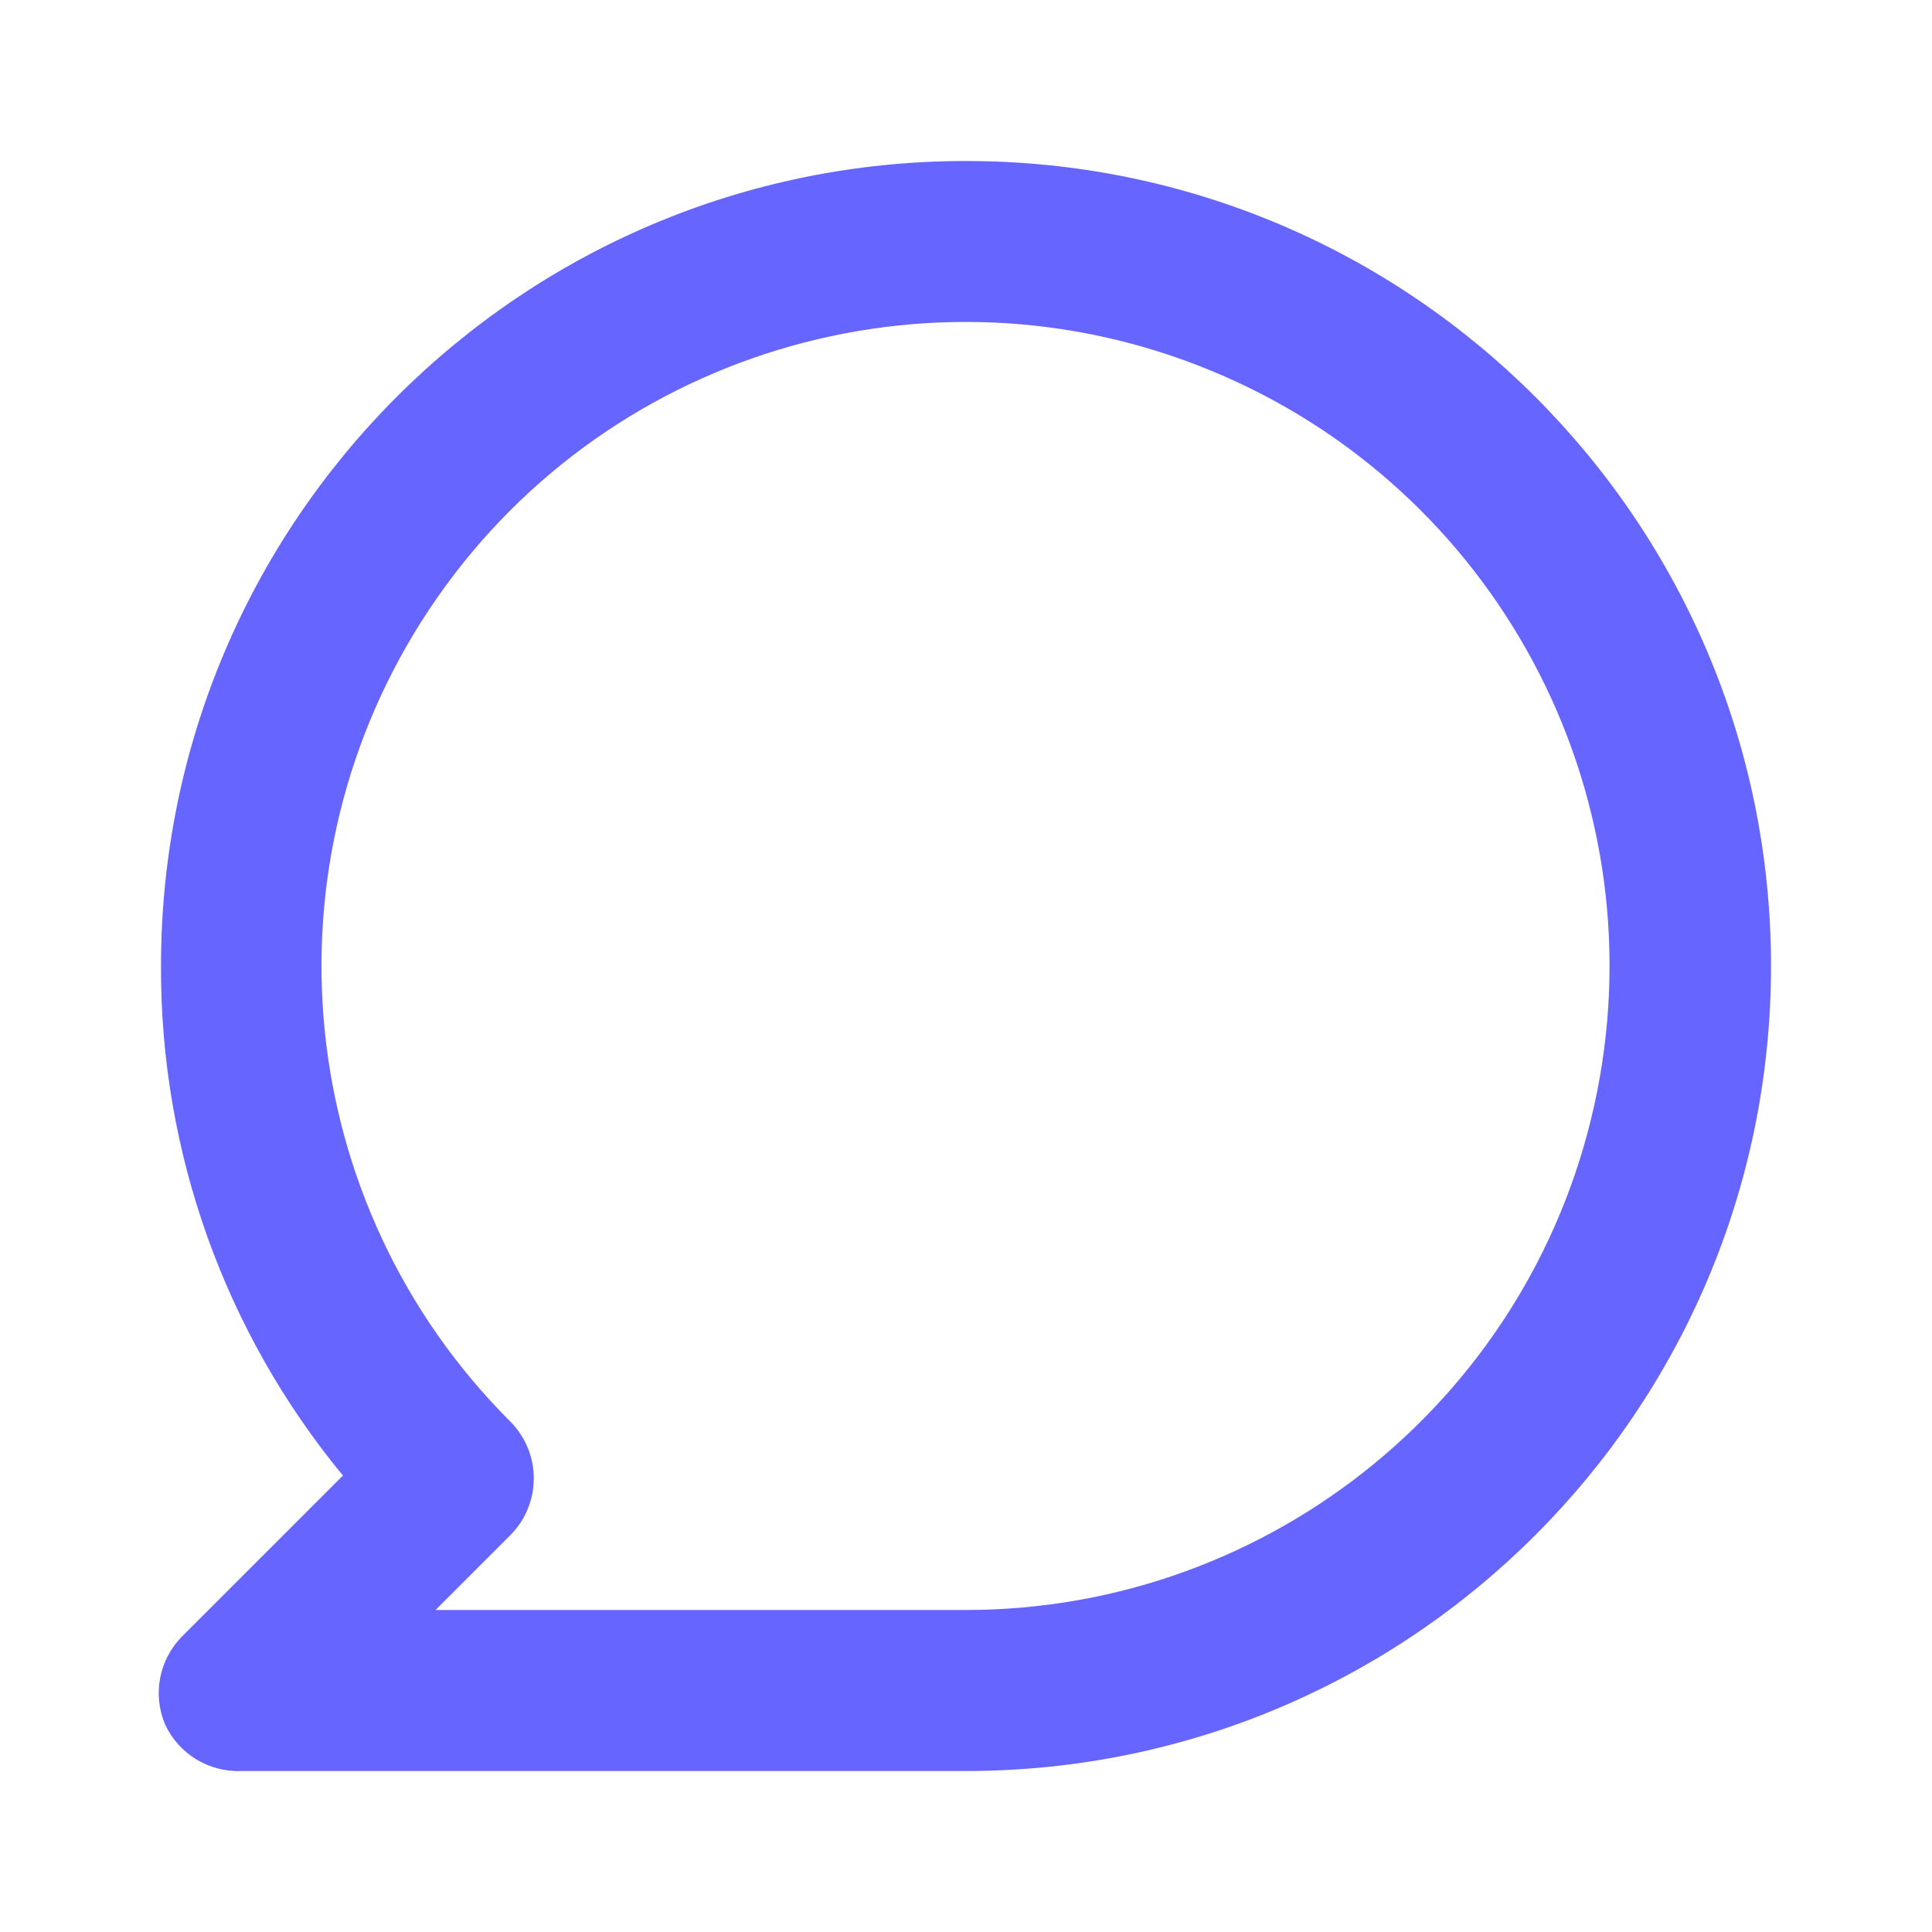
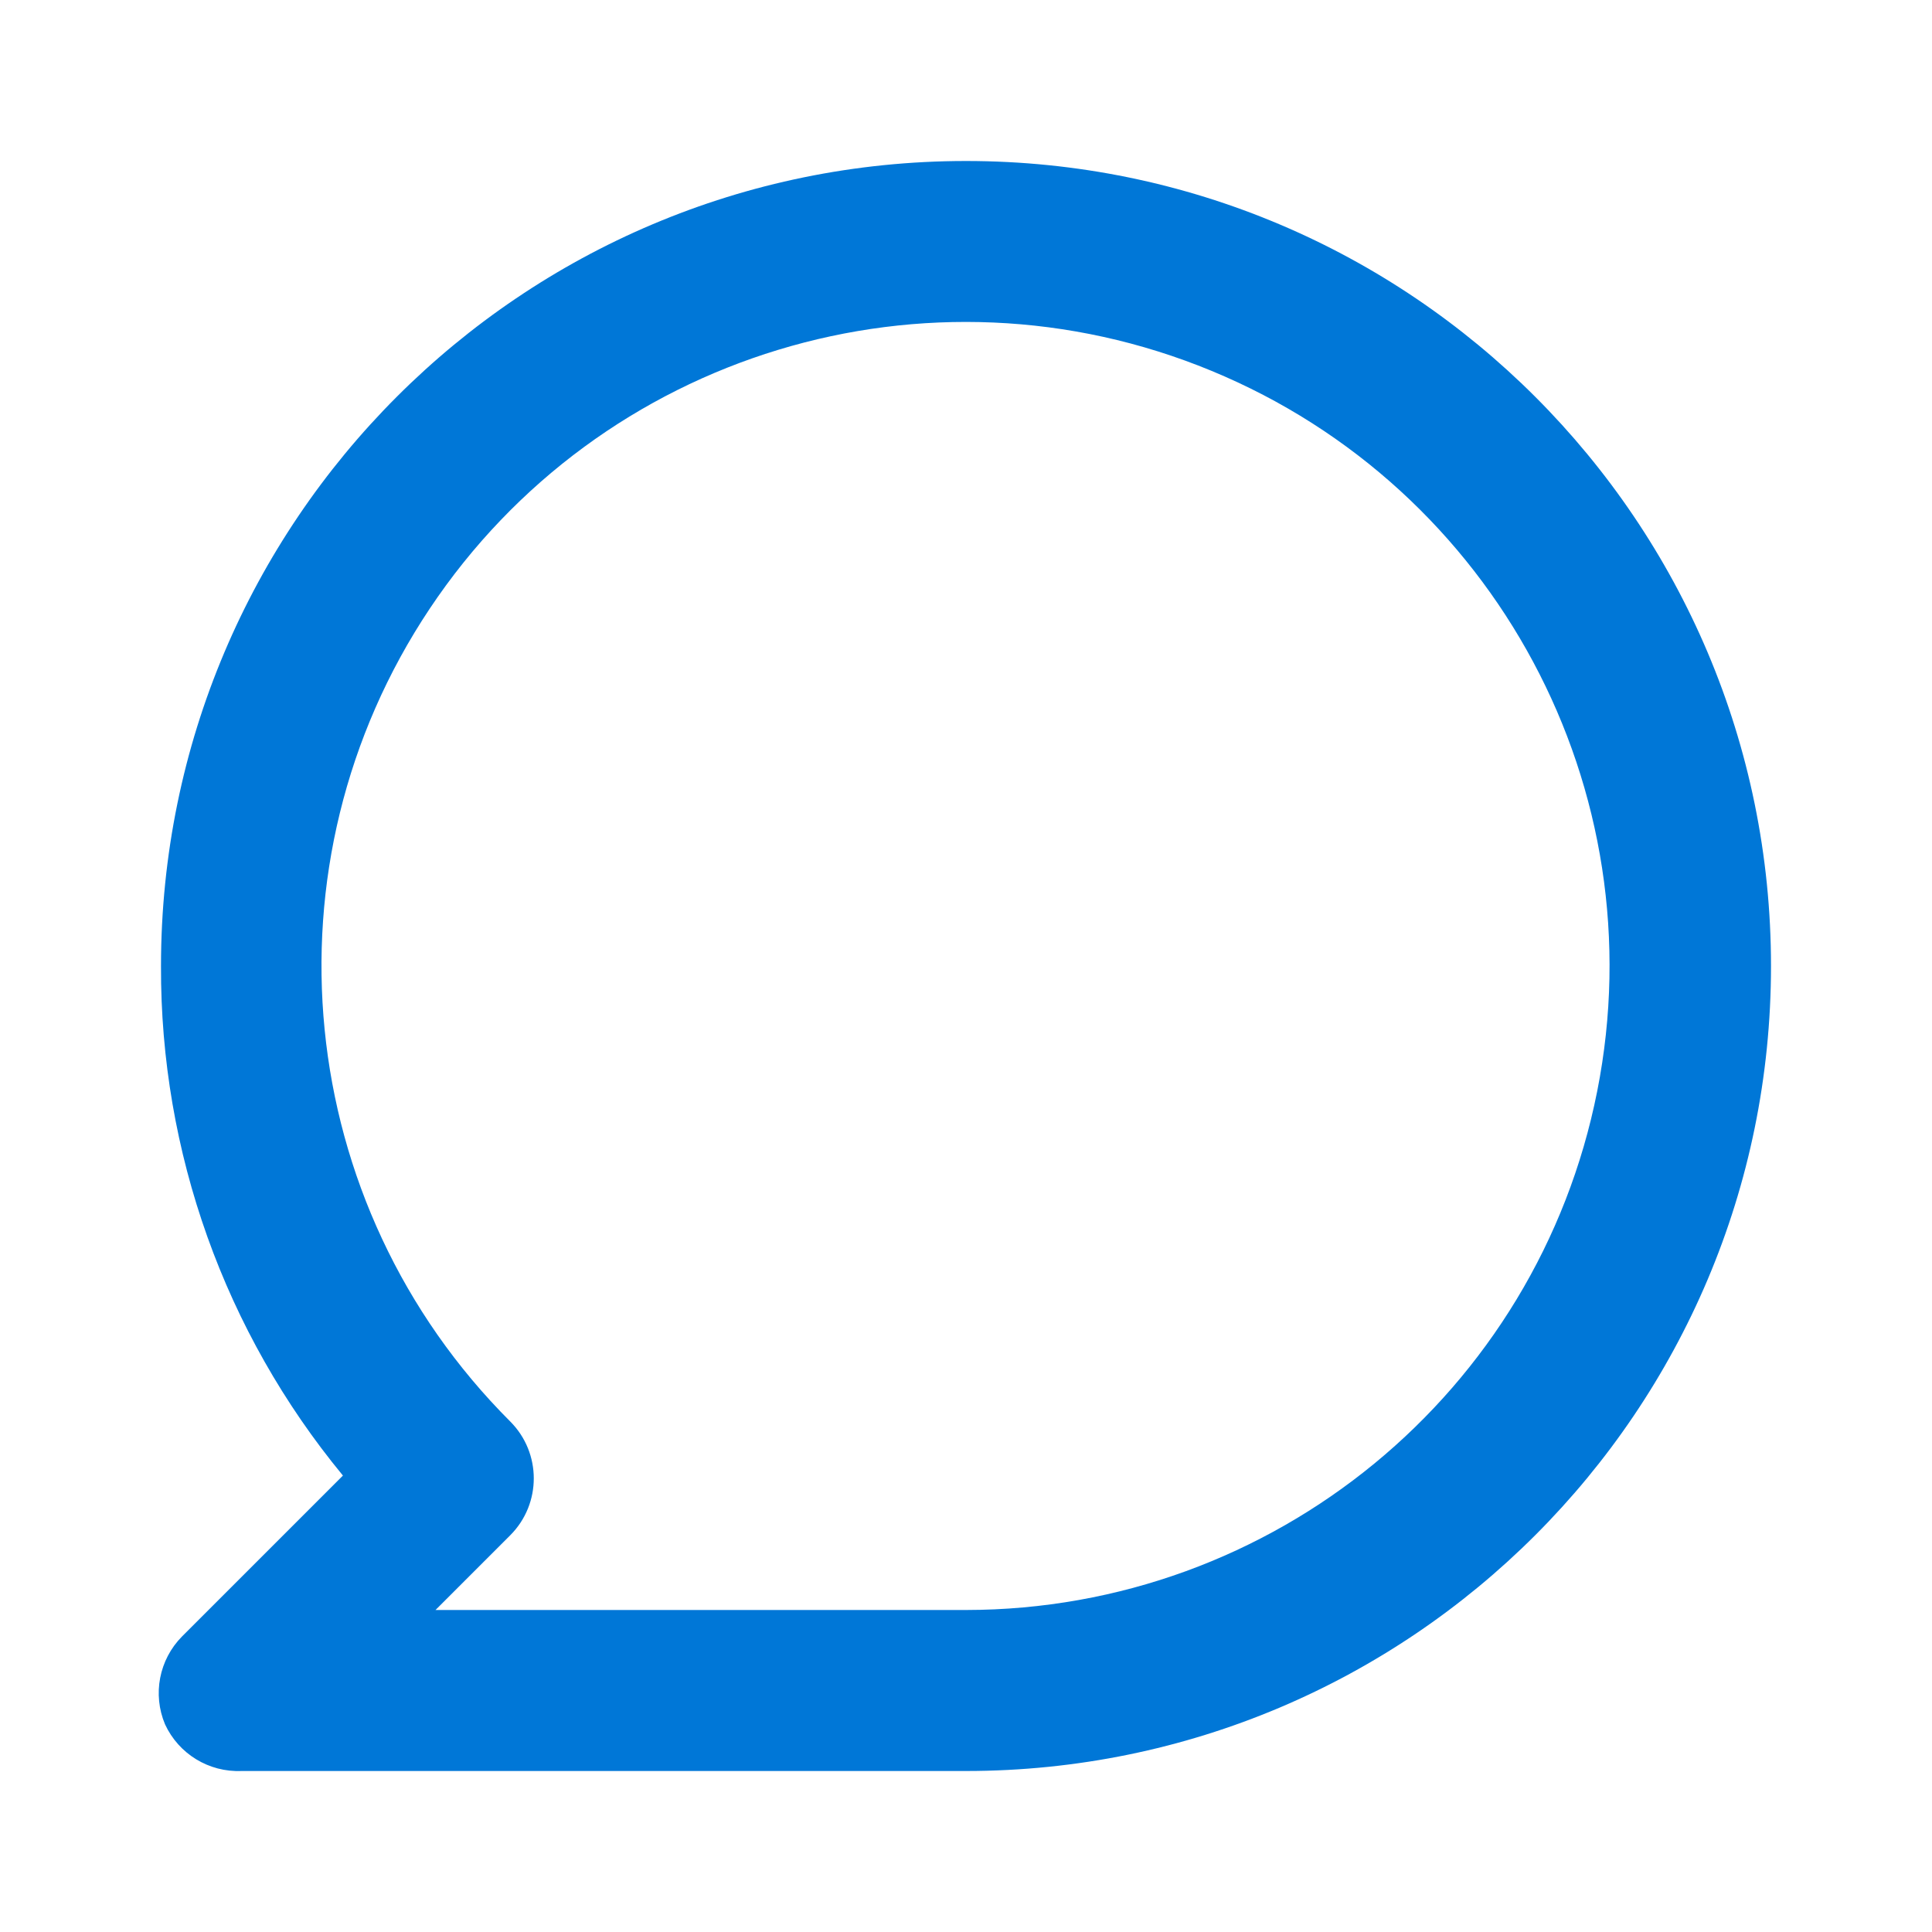
<svg xmlns="http://www.w3.org/2000/svg" viewBox="0 0 24 24">
-   <path fill="#6765FF" d="M12,2A10,10,0,0,0,2,12a9.89,9.89,0,0,0,2.26,6.33l-2,2a1,1,0,0,0-.21,1.09A1,1,0,0,0,3,22h9A10,10,0,0,0,12,2Zm0,18H5.41l.93-.93a1,1,0,0,0,0-1.41A8,8,0,1,1,12,20Z" />
+   <path fill="#0077D7" d="M12,2A10,10,0,0,0,2,12a9.89,9.89,0,0,0,2.26,6.33l-2,2a1,1,0,0,0-.21,1.09A1,1,0,0,0,3,22h9A10,10,0,0,0,12,2Zm0,18H5.41l.93-.93a1,1,0,0,0,0-1.41A8,8,0,1,1,12,20Z" />
</svg>
